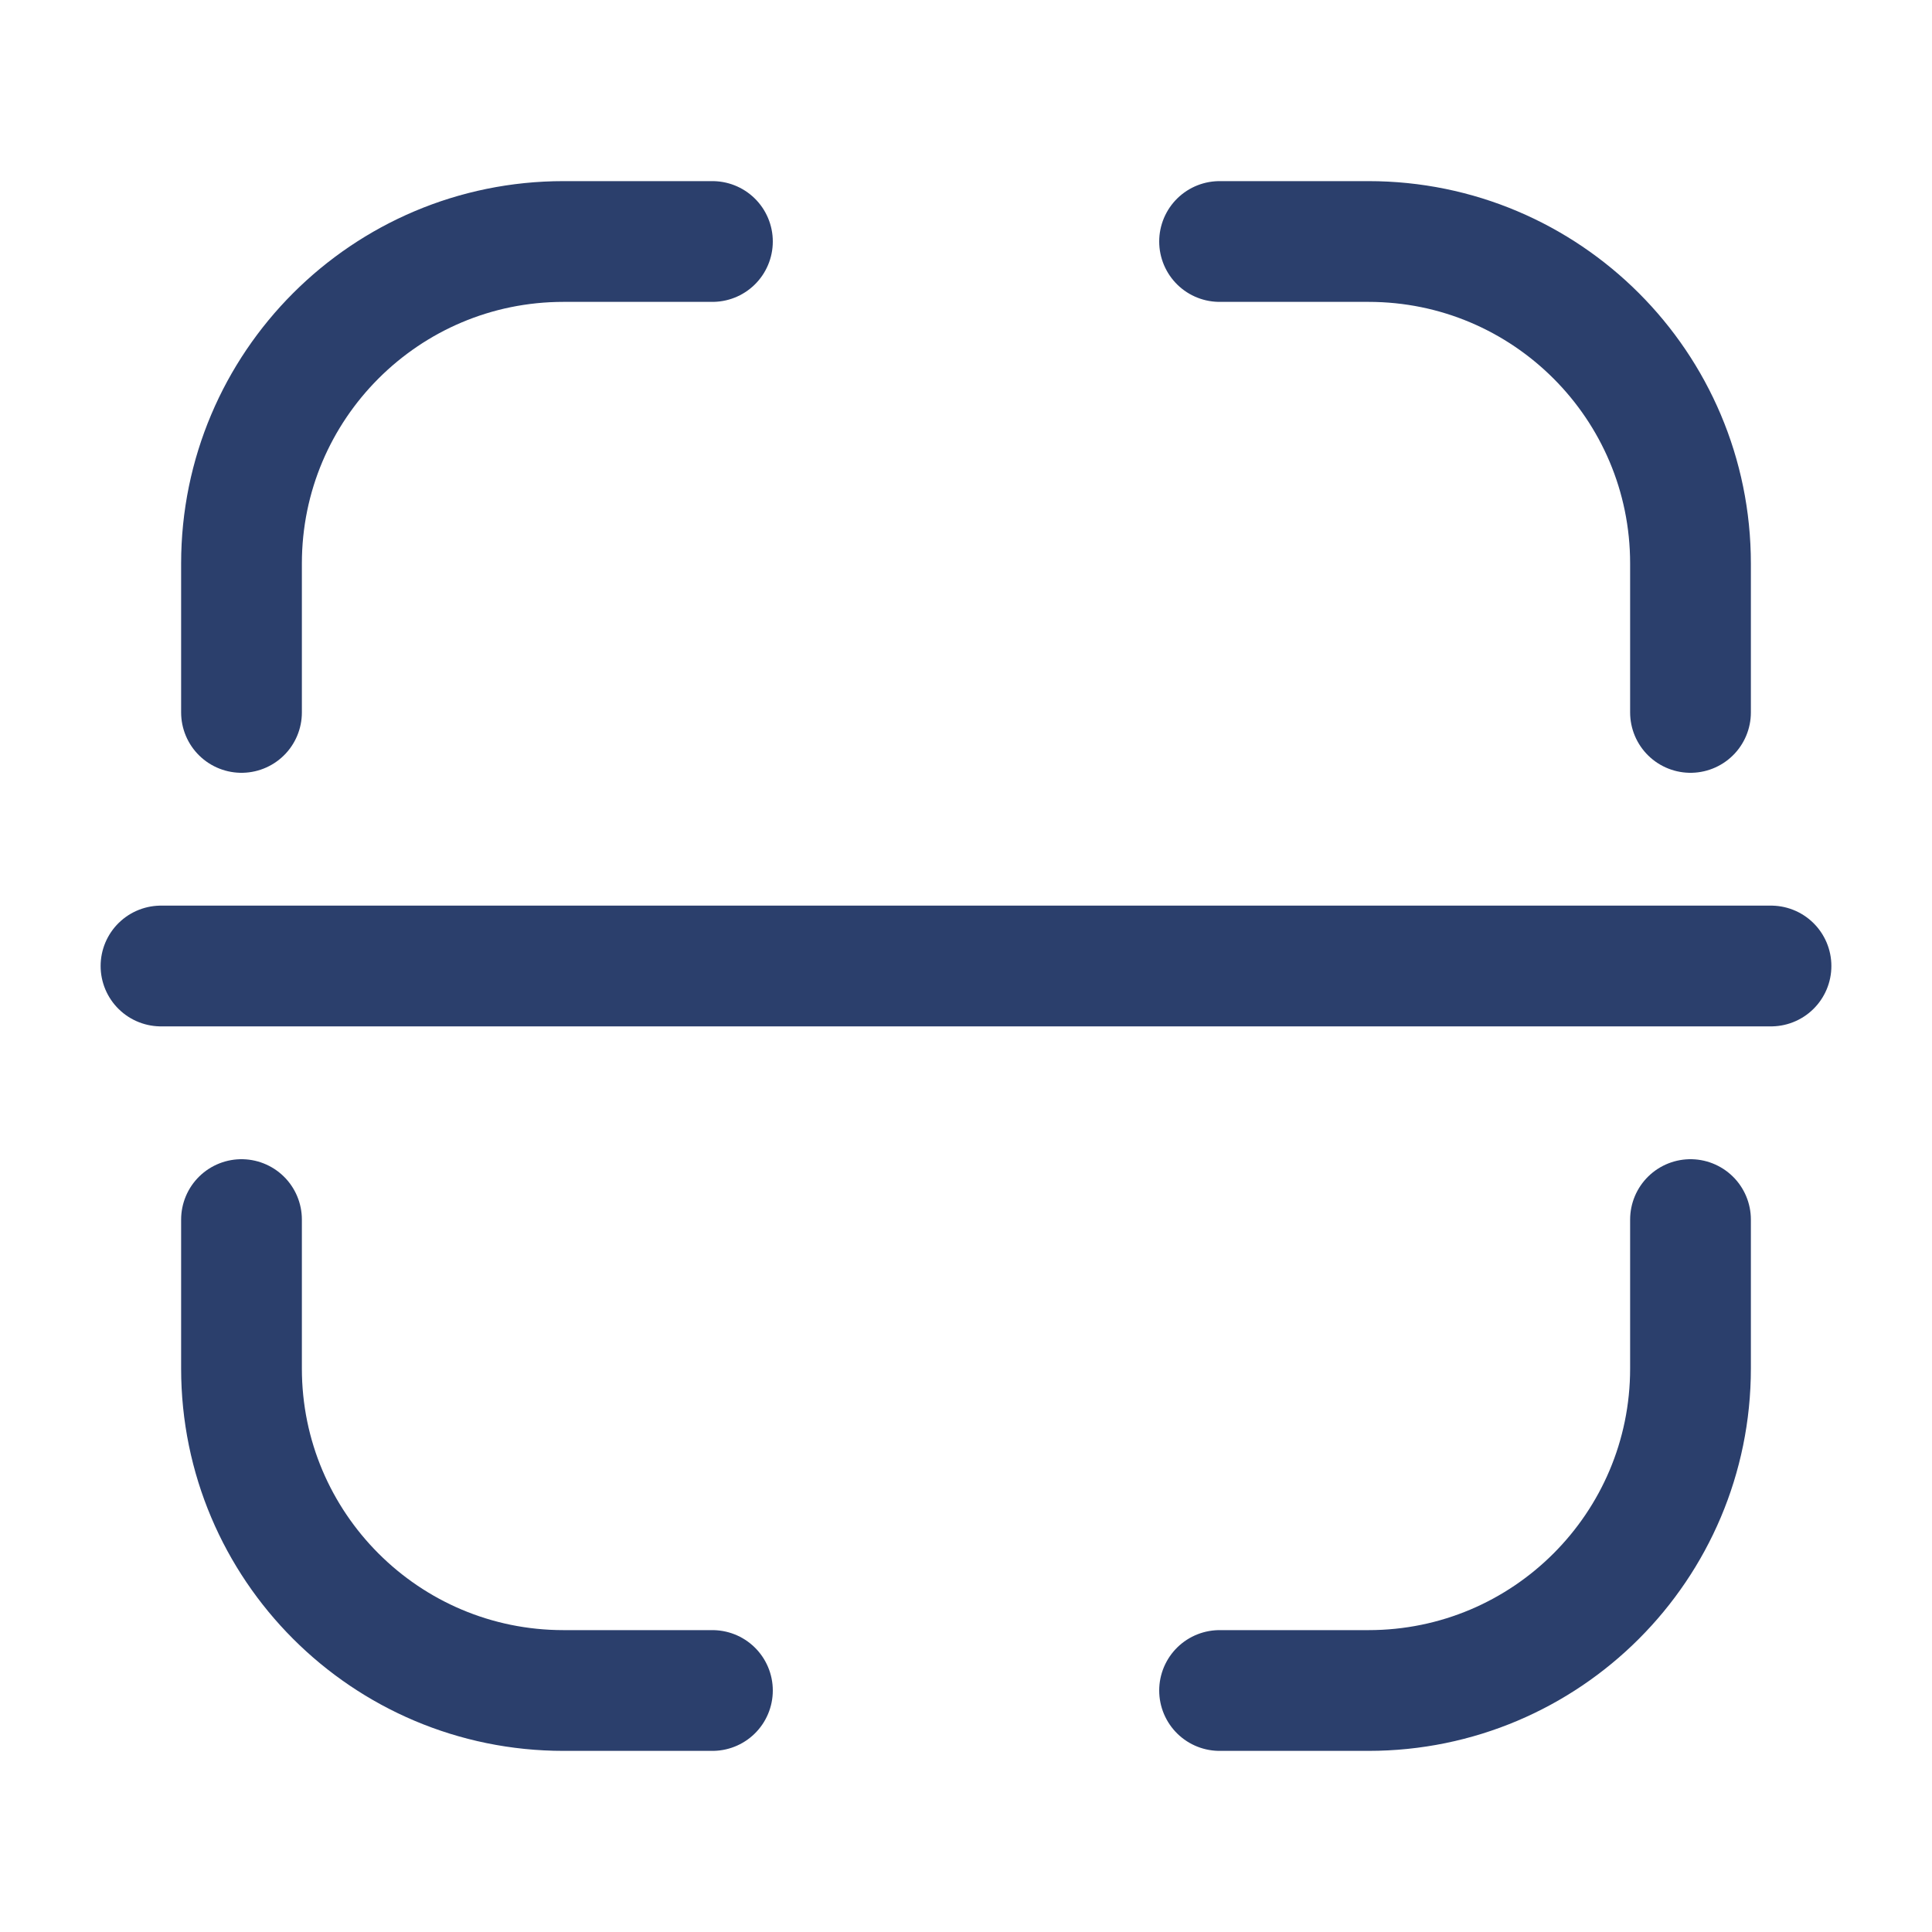
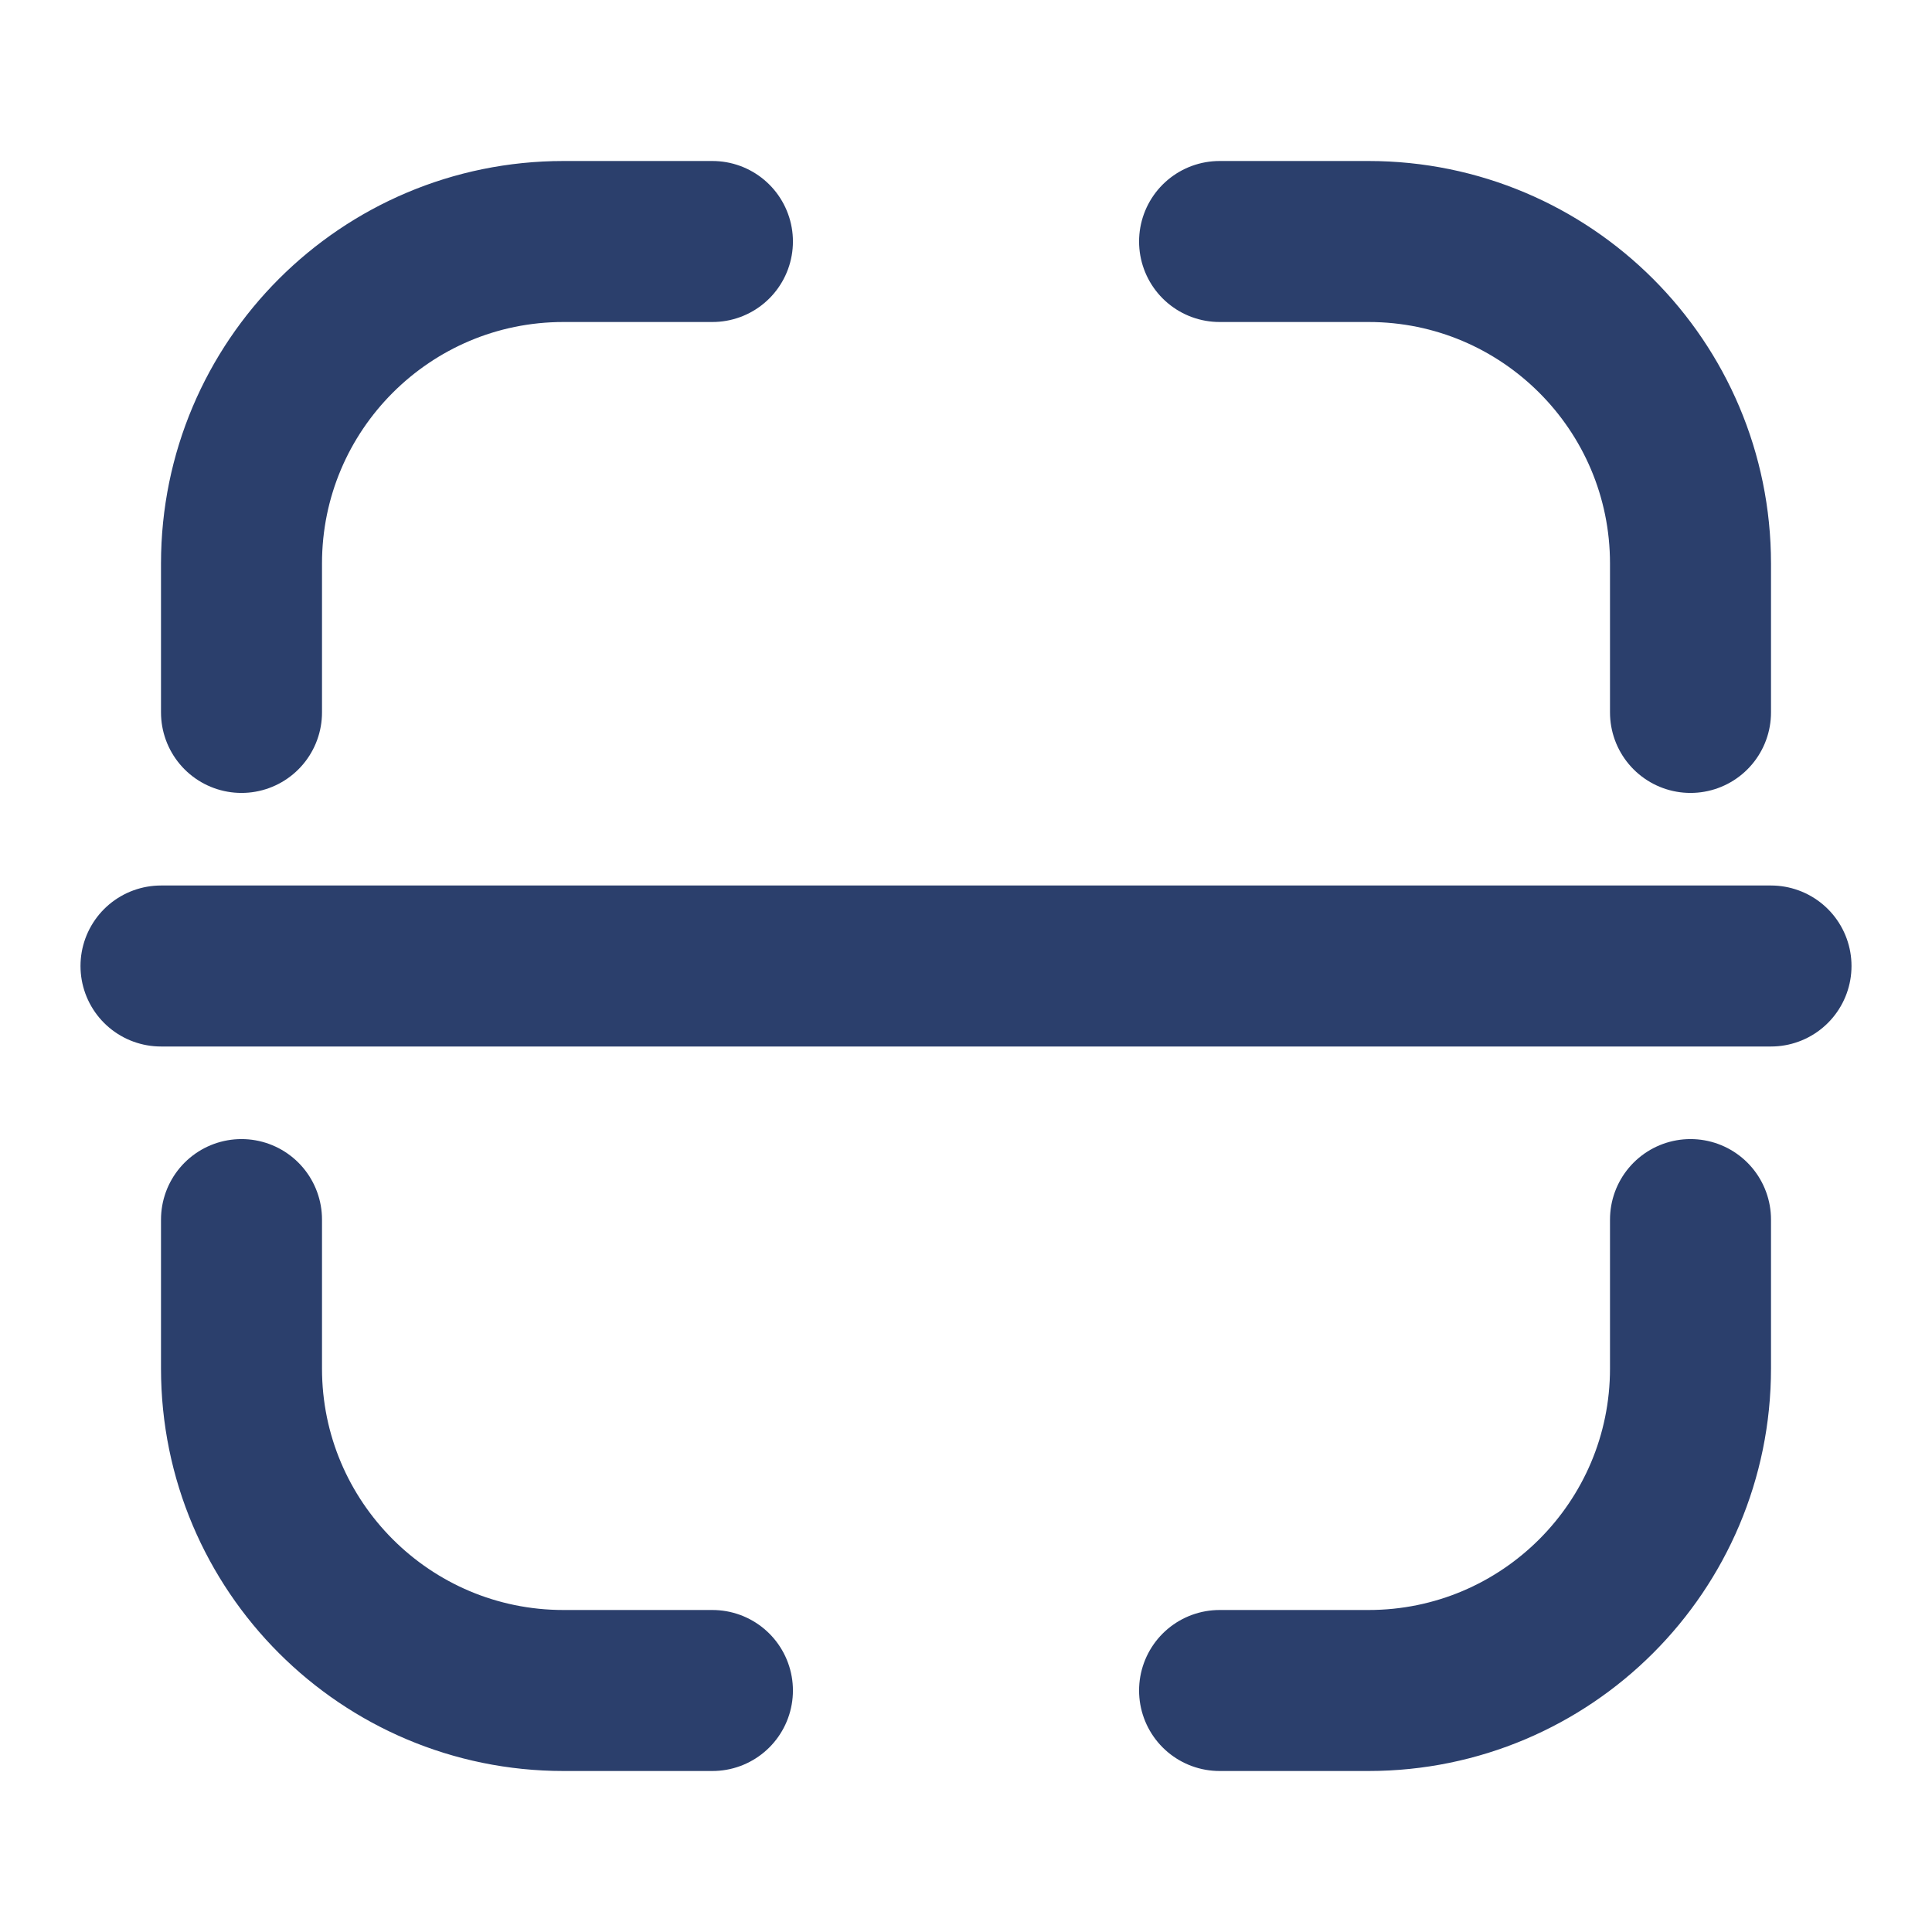
<svg xmlns="http://www.w3.org/2000/svg" width="24" height="24" viewBox="0 0 24 24" fill="none">
-   <path d="M21 8.85V7C21 4.791 19.209 3 17 3H15.15M21 15.15V17C21 19.209 19.209 21 17 21H15.15M8.85 21H7C4.791 21 3 19.209 3 17V15.15M3 8.85V7C3 4.791 4.791 3 7 3H8.85" stroke="#2B3F6C" stroke-width="1.5" stroke-linecap="round" />
-   <path d="M22 12L12 12L9.5 12L7 12L2 12" stroke="#2B3F6C" stroke-width="1.5" stroke-linecap="round" stroke-linejoin="round" />
+   <path d="M21 8.85V7C21 4.791 19.209 3 17 3H15.15M21 15.15V17C21 19.209 19.209 21 17 21H15.15M8.85 21H7C4.791 21 3 19.209 3 17V15.15M3 8.85V7C3 4.791 4.791 3 7 3H8.85" stroke="#2B3F6C" stroke-width="2" stroke-linecap="round" />
+   <path d="M22 12L12 12L9.5 12L7 12L2 12" stroke="#2B3F6C" stroke-width="2" stroke-linecap="round" stroke-linejoin="round" />
</svg>
